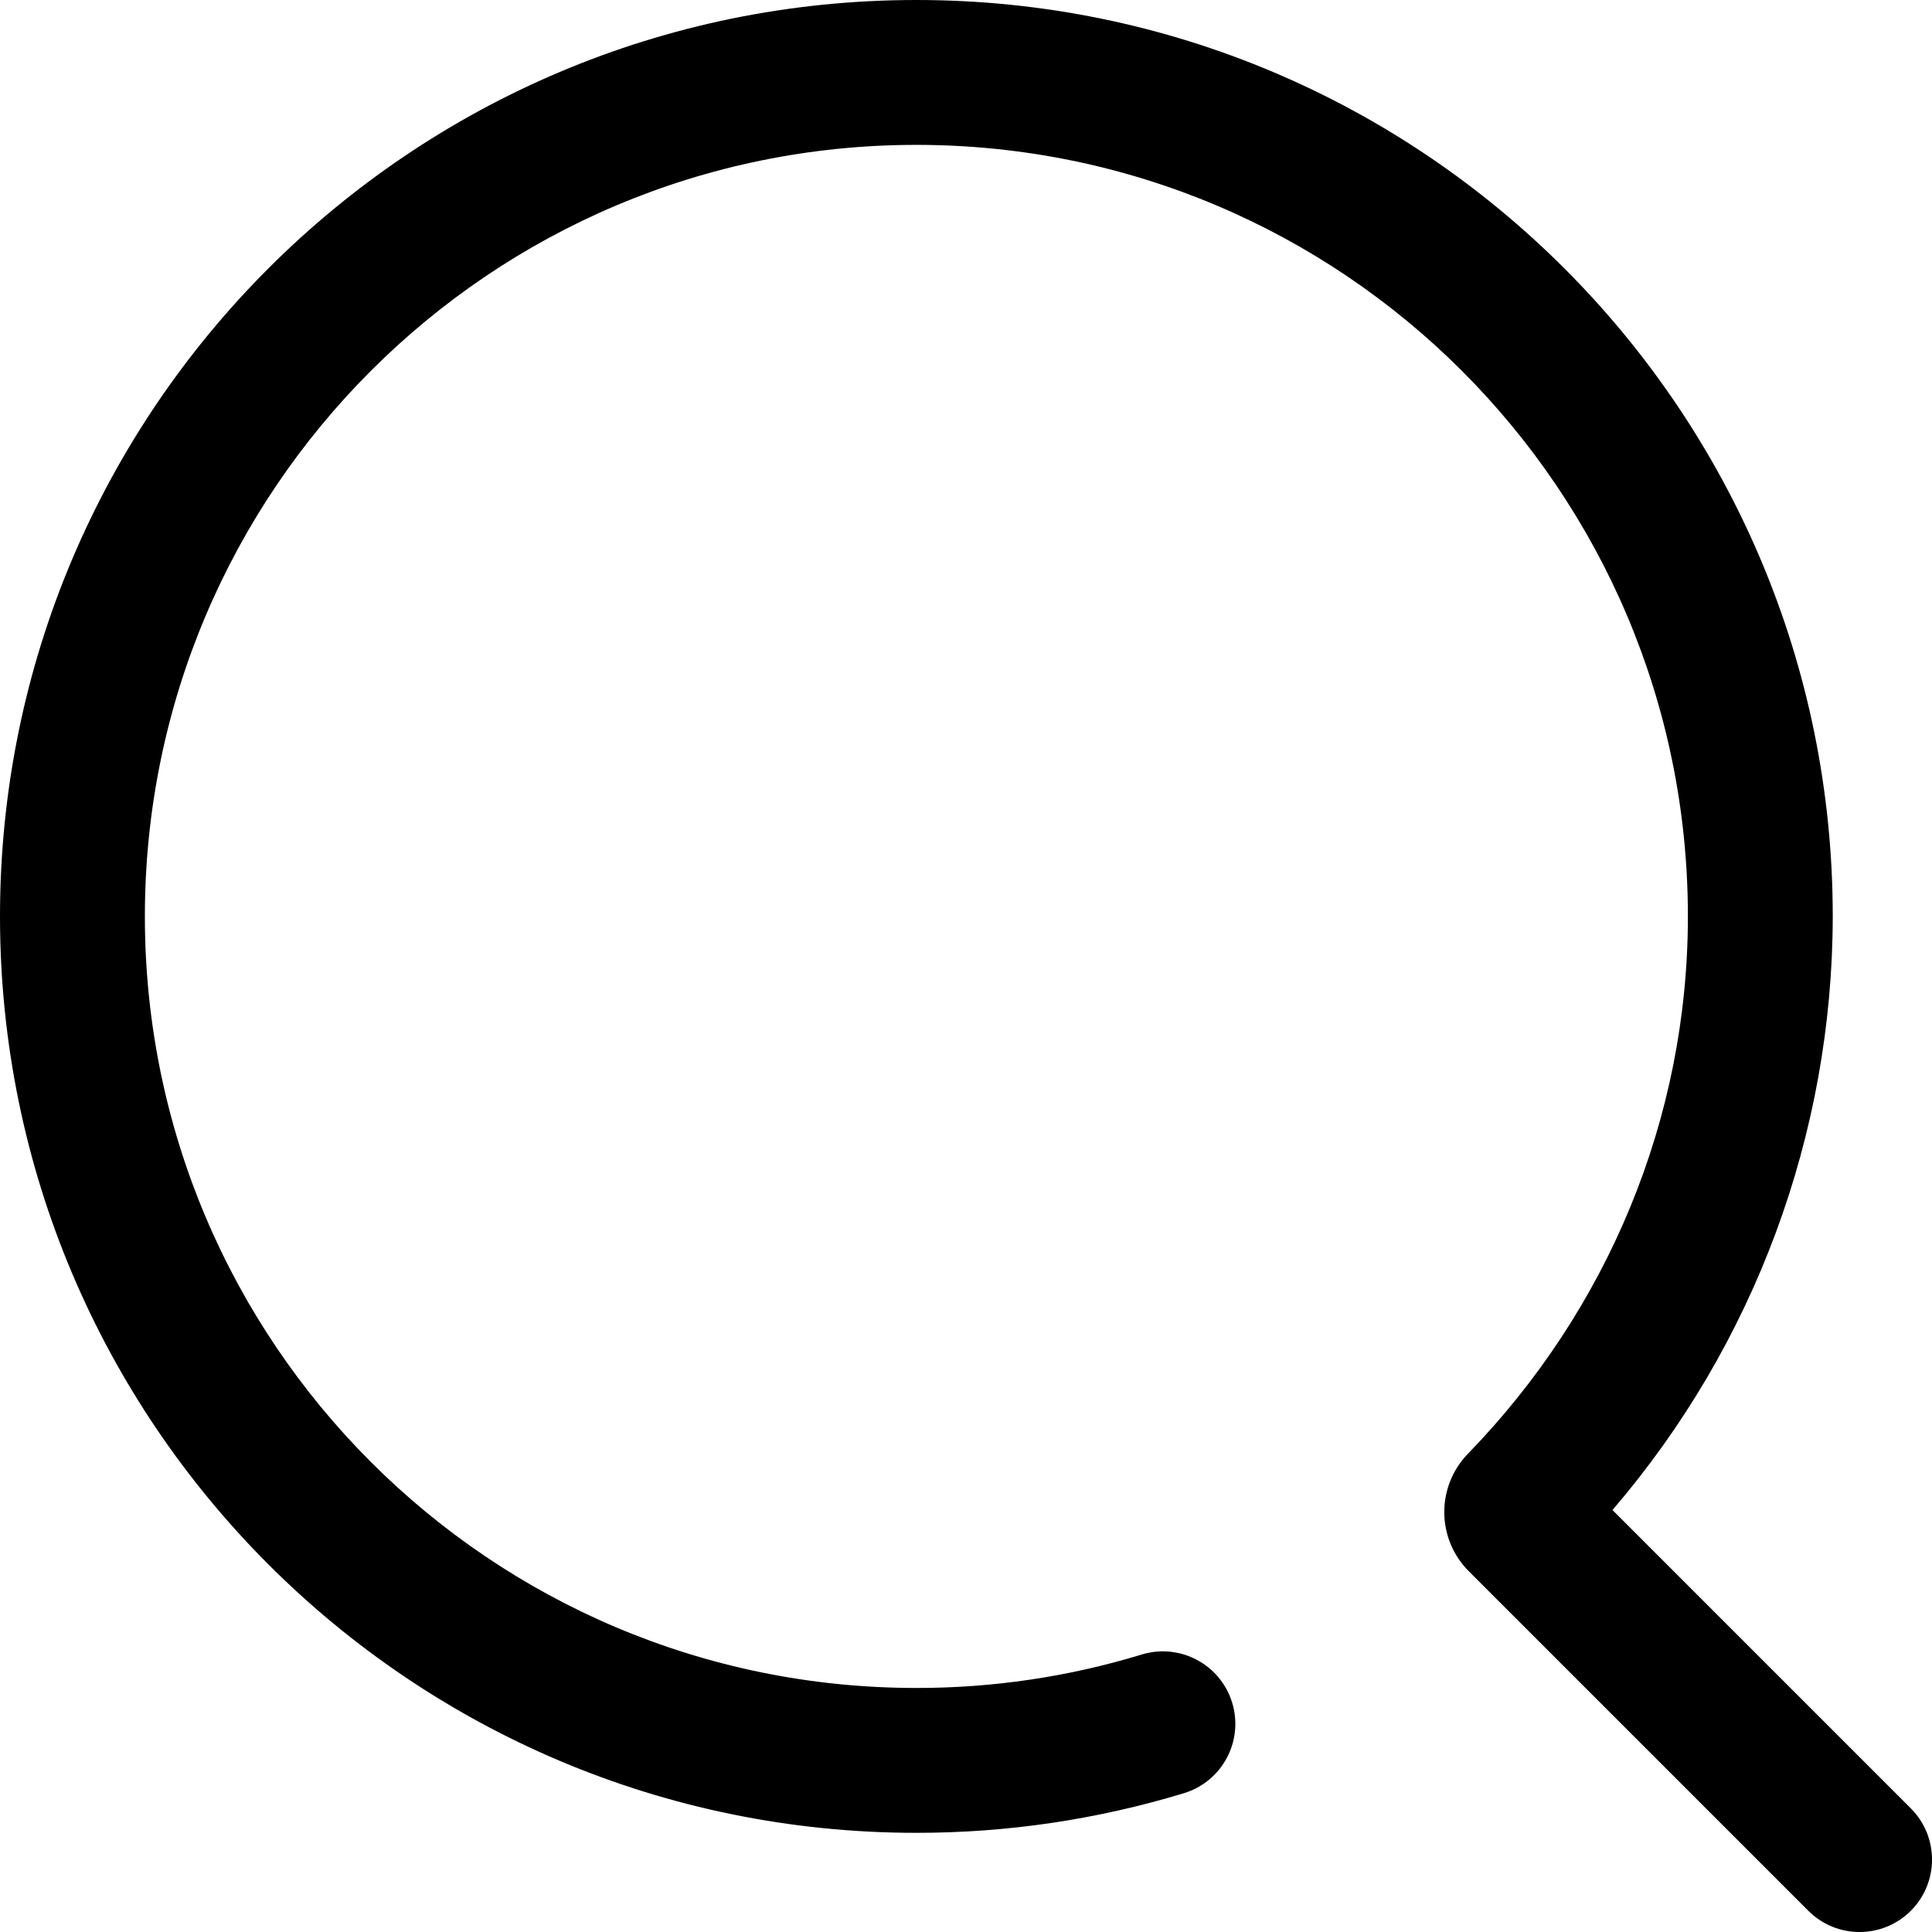
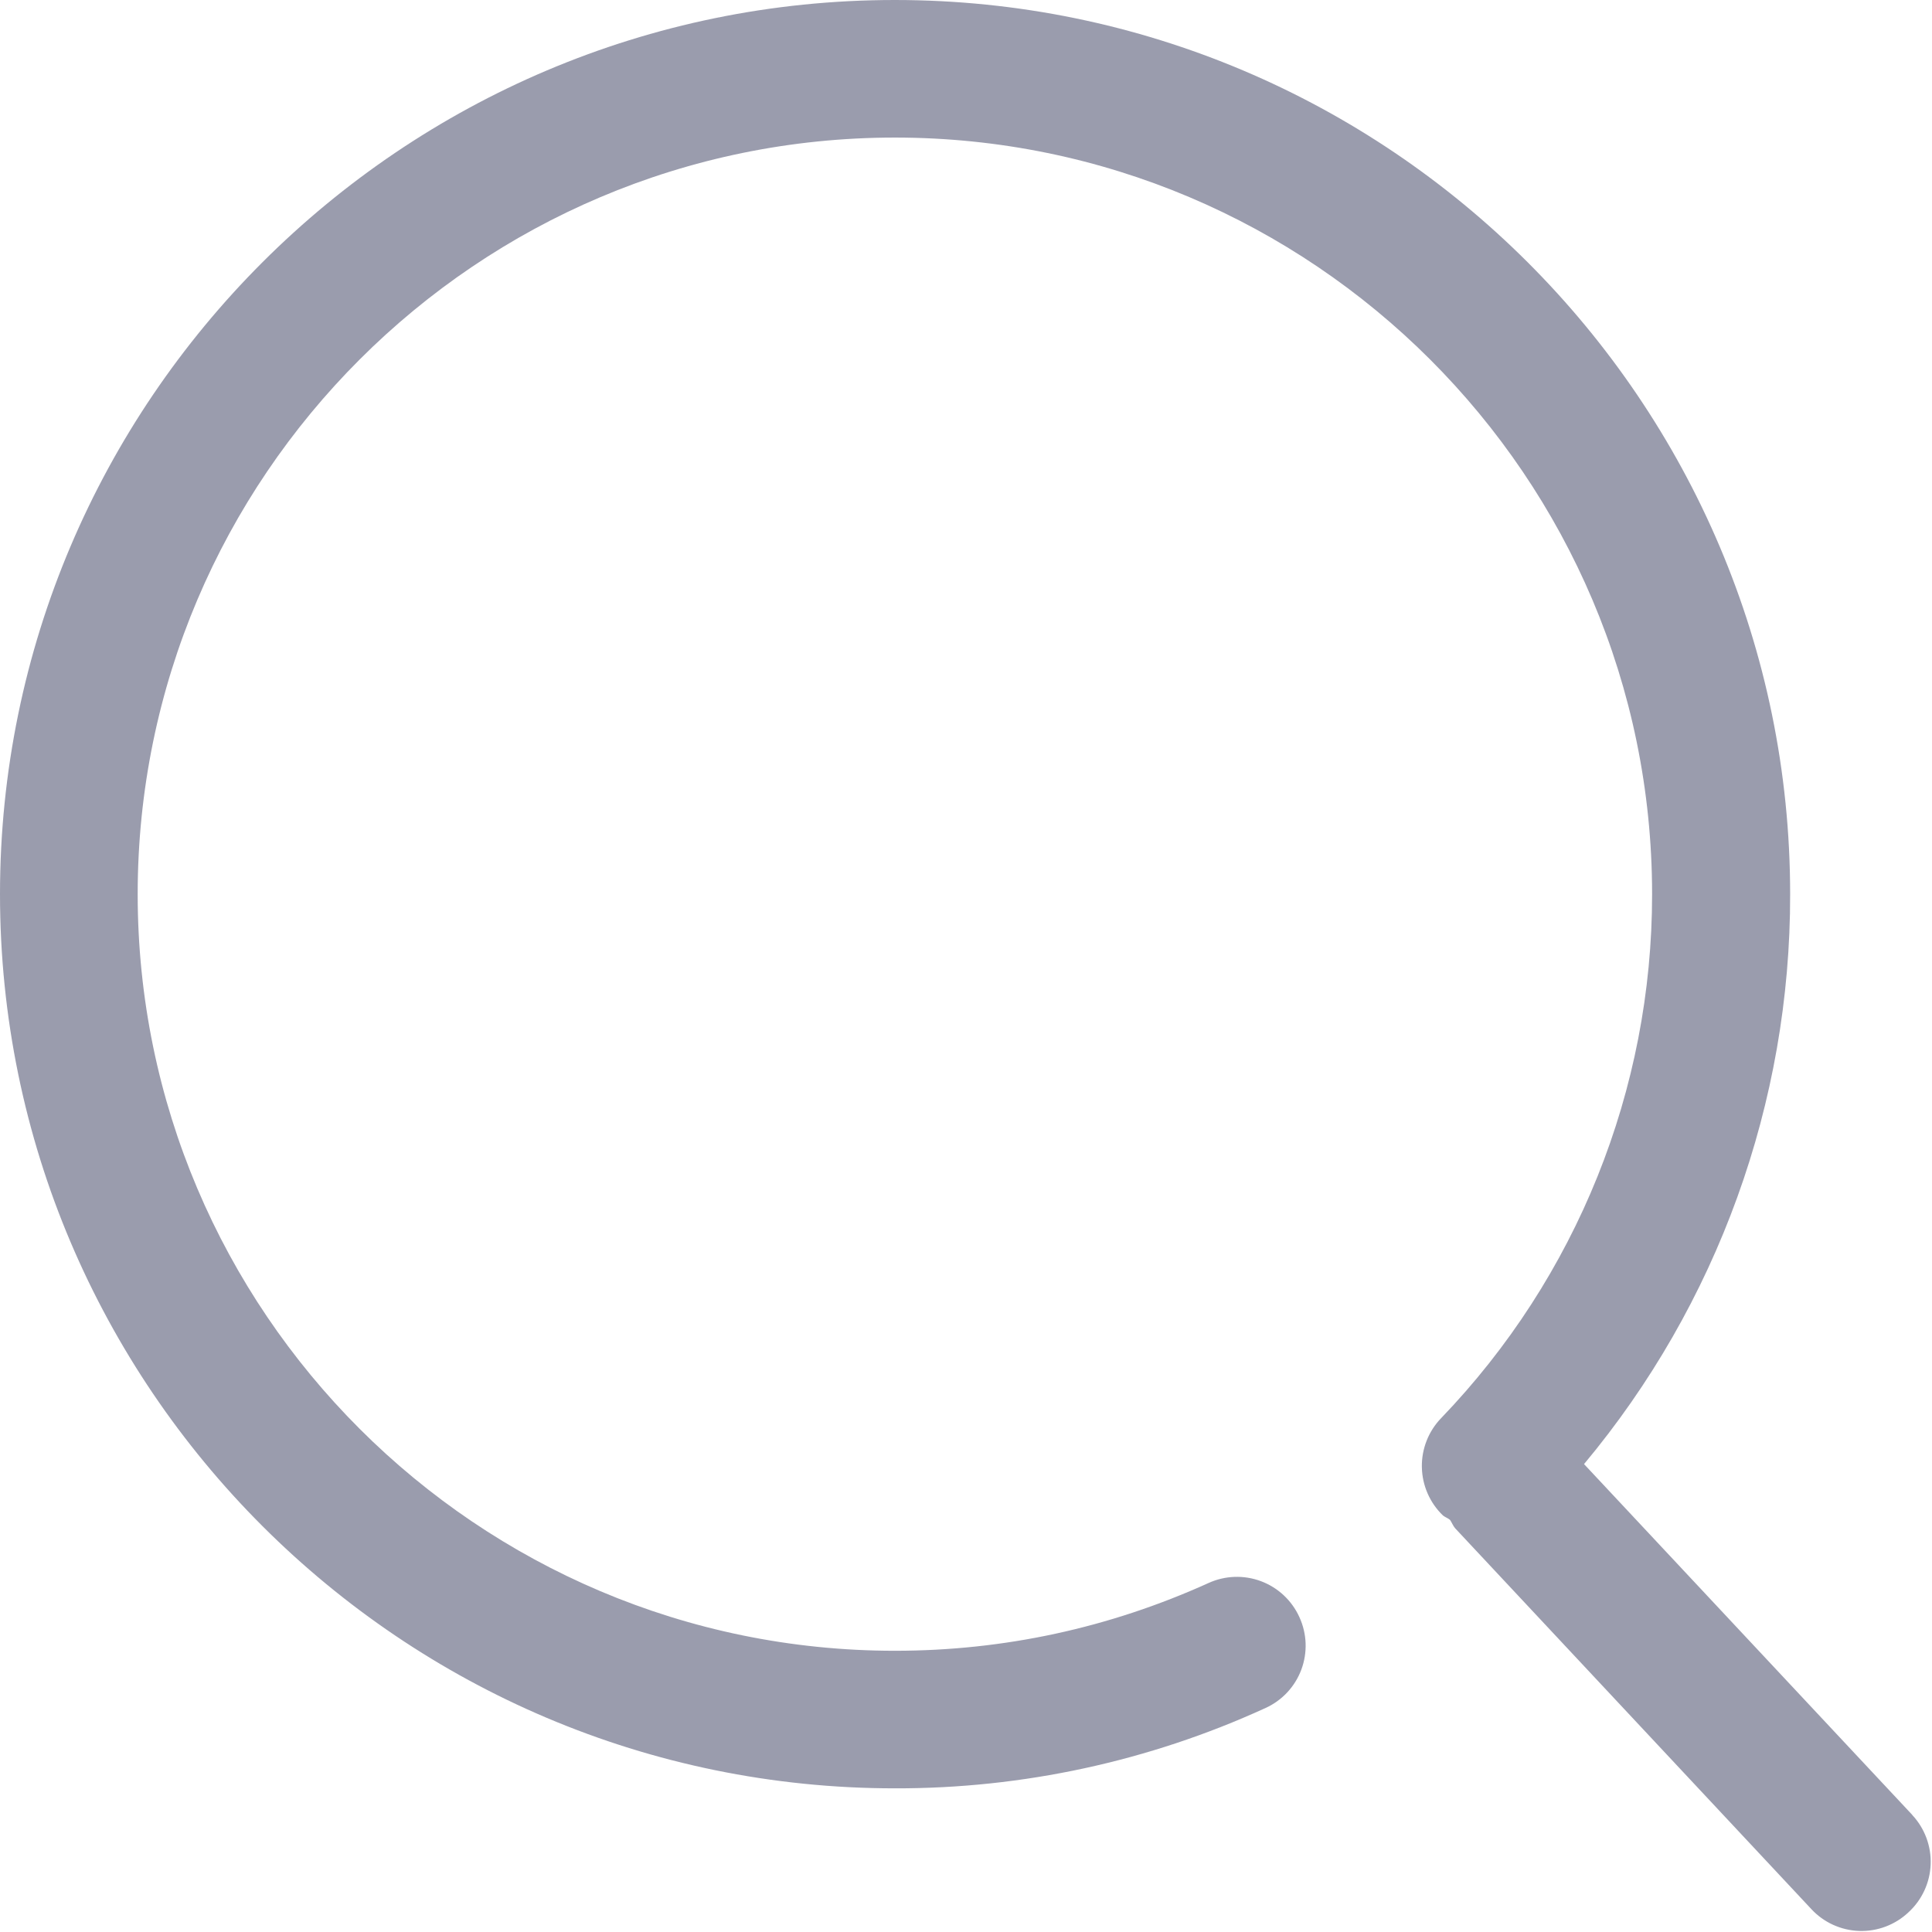
<svg xmlns="http://www.w3.org/2000/svg" class="icon" viewBox="0 0 1024 1024" version="1.1">
-   <path d="M854.646 800.344a484.026 484.026 0 0 0 116.754-314.625C971.399 217.442 753.958 0 485.719 0 217.442 0 0 217.442 0 485.68 0 753.958 217.442 971.439 485.68 971.439c48.08 0.039 95.884-7.049 141.877-21.027a38.393 38.393 0 0 0-22.445-73.478c-38.669 11.813-78.952 17.759-119.431 17.72-225.79 0-408.894-183.105-408.894-408.934C76.786 259.89 259.89 76.786 485.68 76.786c225.868 0 408.934 183.105 408.934 408.894 0 107.146-42.449 208.464-116.557 284.816a44.378 44.378 0 0 0 0.433 62.295l179.954 179.954a38.393 38.393 0 0 0 54.341-54.262l-158.139-158.139z" fill="#000000" />
+   <path d="M1013.538 961.924l-173.965-185.925a470.153 470.153 0 0 0 109.24-302.072c0-261.267-212.851-473.927-474.566-473.927C212.915 0 0 212.659 0 473.927s212.851 473.927 474.31 473.927a469.45 469.45 0 0 0 196.35-42.532 36.264 36.264 0 0 0 18.036-48.224 36.328 36.328 0 0 0-48.224-18.036c-52.445 23.728-108.28 35.88-166.162 35.88-221.294 0-401.335-179.913-401.335-401.015 0-221.102 180.041-401.015 401.335-401.015 221.294 0 401.335 179.913 401.335 401.015a400.311 400.311 0 0 1-111.798 277.704 36.456 36.456 0 0 0 0.959 51.614c1.215 0.959 2.558 1.343 3.71 2.302 1.023 1.407 1.599 3.198 2.75 4.477l188.675 201.723a36.264 36.264 0 0 0 51.614 1.791 36.328 36.328 0 0 0 1.983-51.55z" fill="#030732" opacity=".4" />
</svg>
